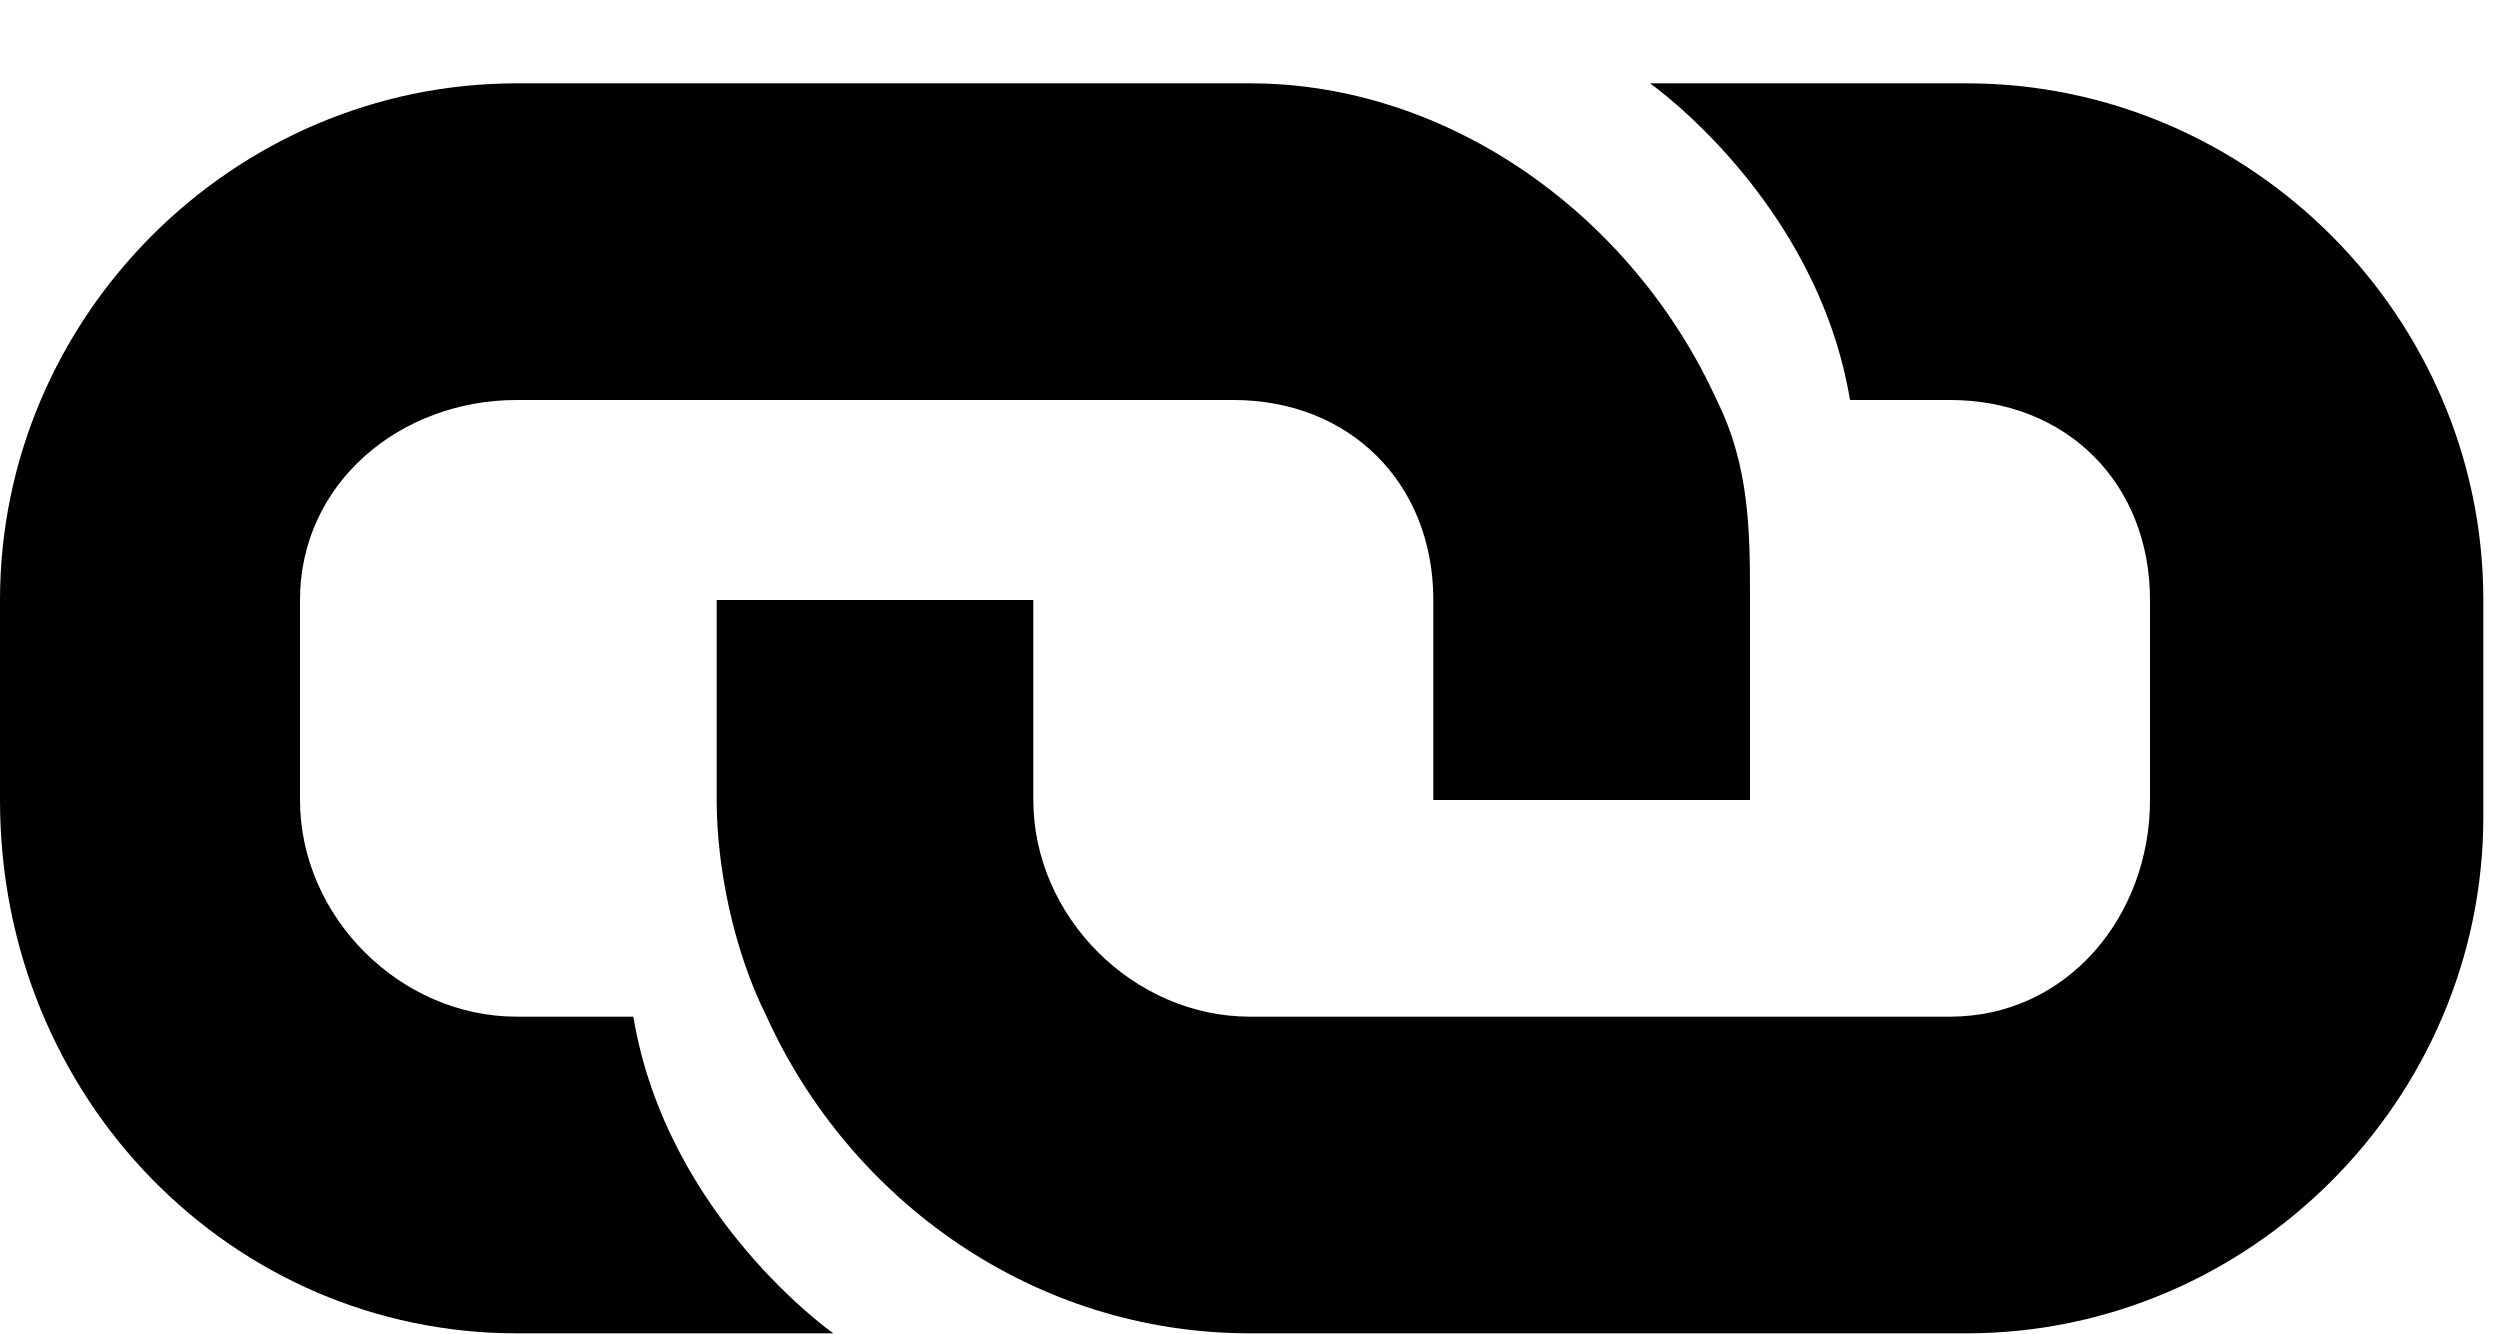
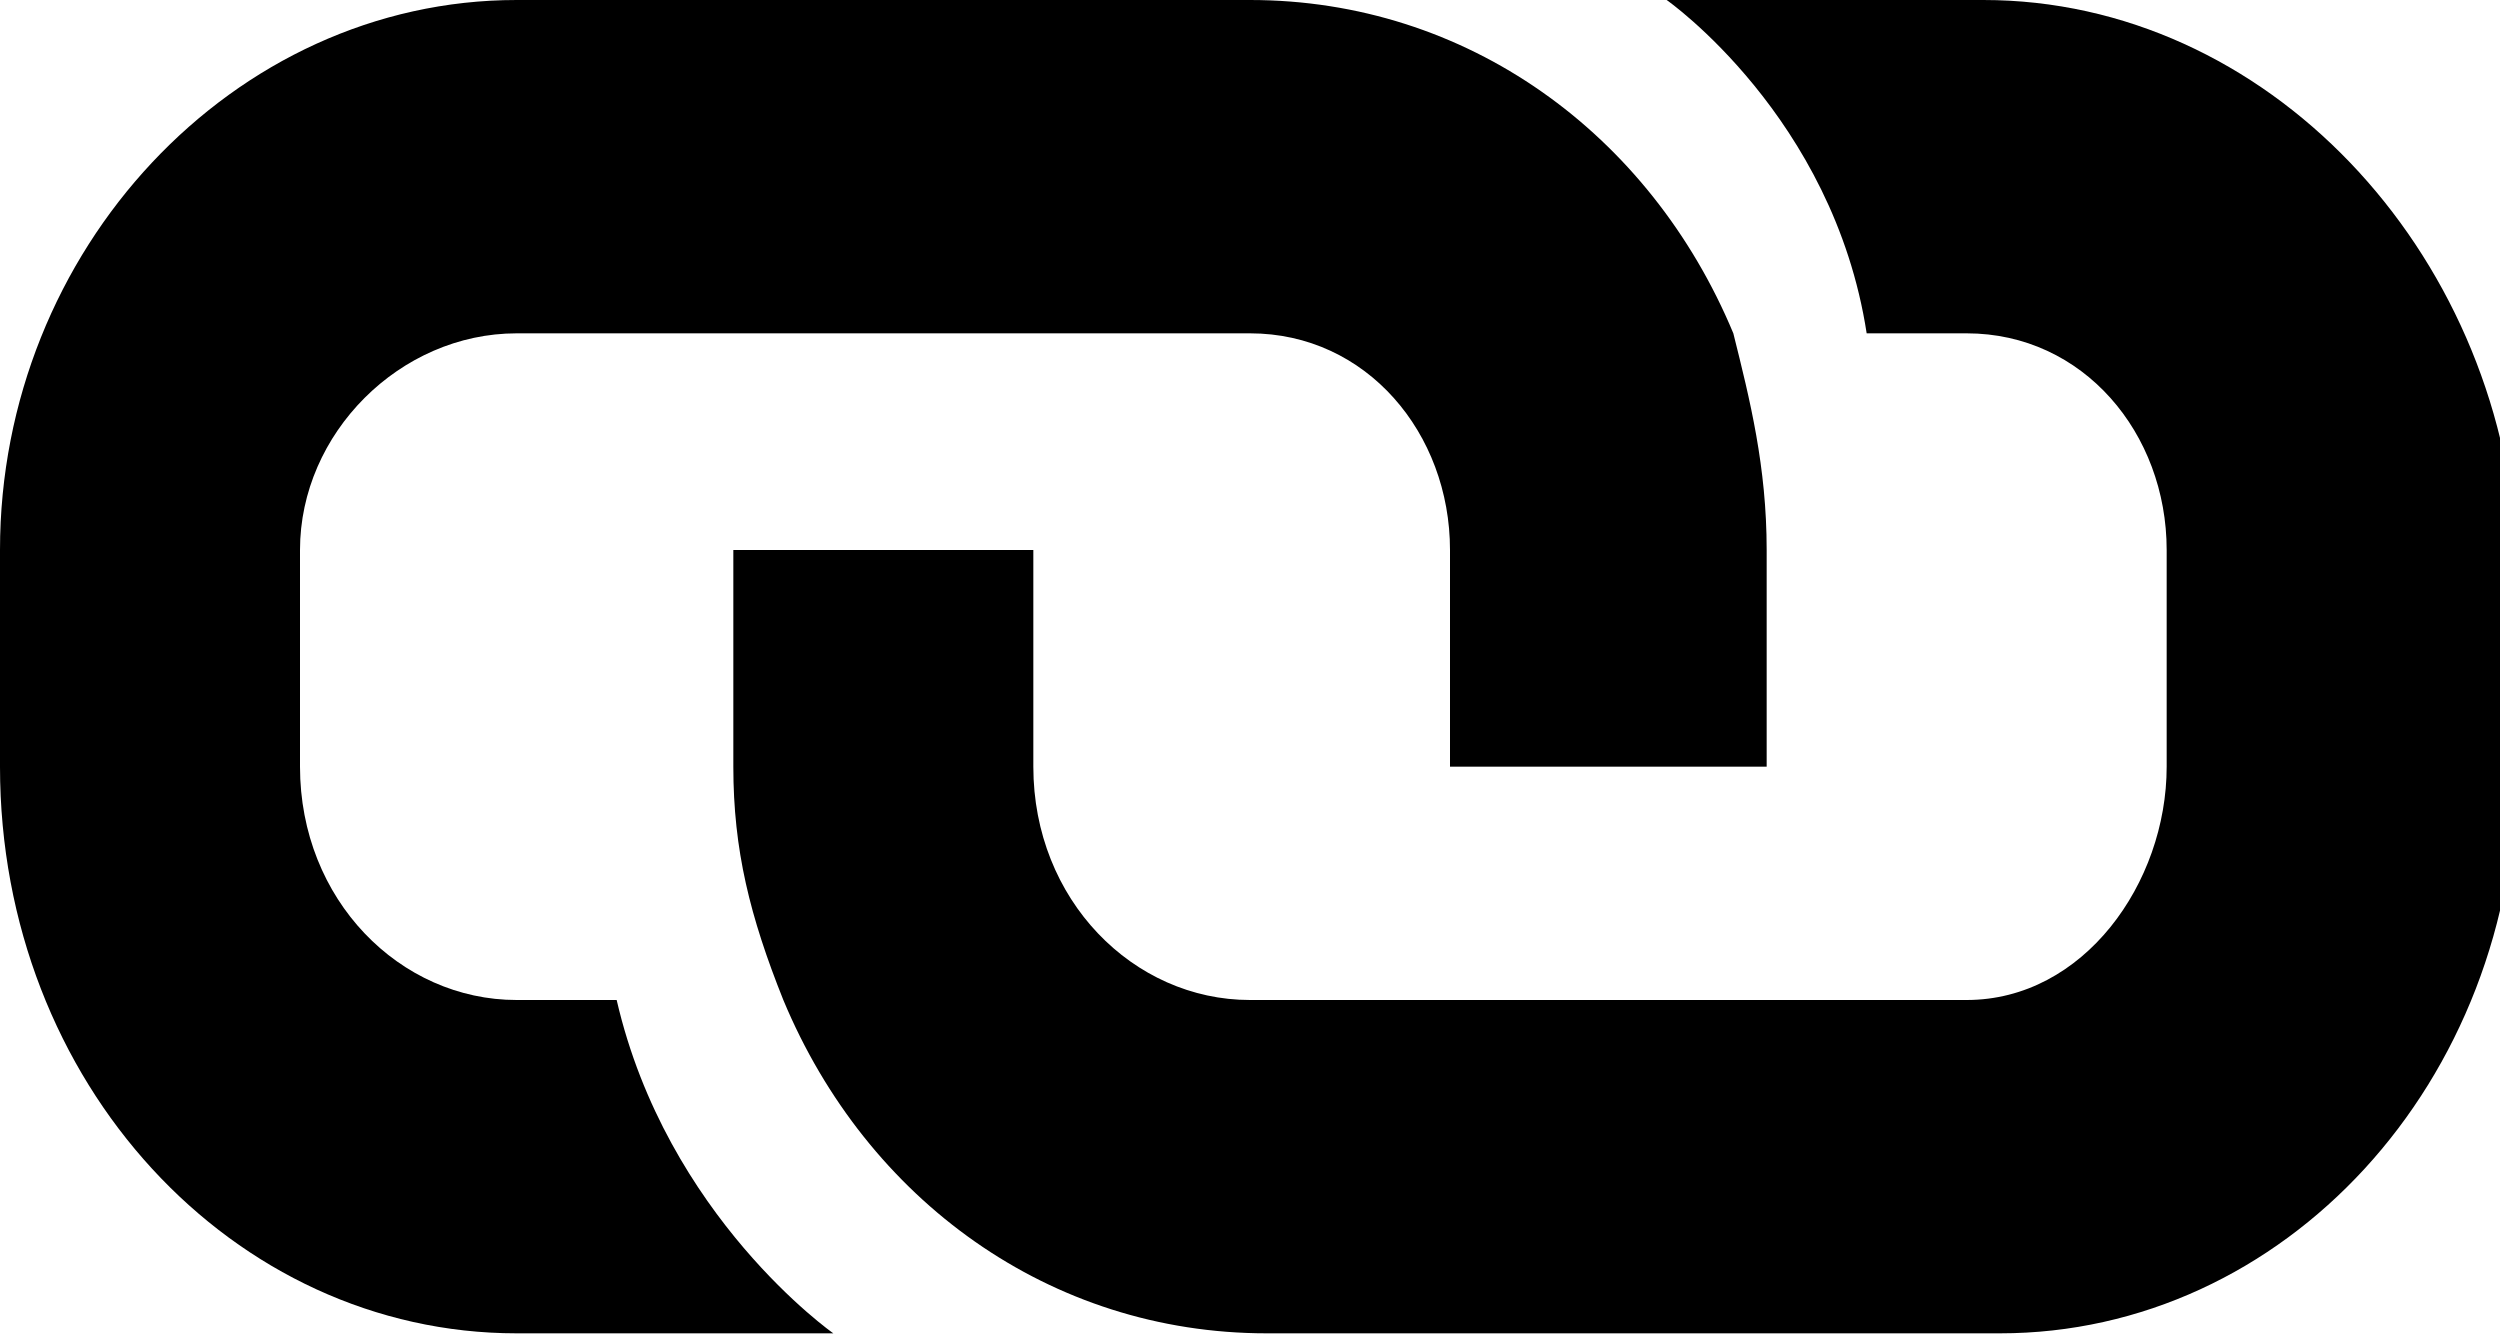
<svg xmlns="http://www.w3.org/2000/svg" version="1.1" id="Calque_1" x="0px" y="0px" viewBox="0 0 15 8" style="enable-background:new 0 0 15 8;" xml:space="preserve">
-   <g id="Symbols">
-     <g id="Project-item" transform="translate(0, -25)">
-       <g id="anchor" transform="translate(0, 25)">
-         <path id="Fill-1" d="M11.8,0.5H9.9c0,0,1,0.7,1.2,1.9h0.6h0c0.7,0,1.2,0.5,1.2,1.2v1.2c0,0.7-0.5,1.3-1.2,1.3H7.5     c-0.7,0-1.3-0.6-1.3-1.3V3.6H4.3v1.2c0,0.4,0.1,0.9,0.3,1.3C5.1,7.2,6.2,8,7.5,8h4.3c1.7,0,3.1-1.4,3.1-3.1V3.6     C14.9,1.9,13.5,0.5,11.8,0.5" />
-         <path id="Fill-3" class="st0" d="M10.3,2.4C9.8,1.3,8.7,0.5,7.5,0.5H3.1C1.4,0.5,0,1.9,0,3.6v1.2C0,6.6,1.4,8,3.1,8H5     c0,0-1-0.7-1.2-1.9H3.1c-0.7,0-1.3-0.6-1.3-1.3V3.6c0-0.7,0.6-1.2,1.3-1.2h4.3h0c0.7,0,1.2,0.5,1.2,1.2v1.2v0h1.9v0V3.6     C10.5,3.2,10.5,2.8,10.3,2.4" />
-       </g>
-     </g>
+   <g id="anchor" transform="translate(0, 25)">
+     <path id="Fill-1" d="M11.9-25H10c0,0,1,0.7,1.2,2h0.6h0c0.7,0,1.2,0.6,1.2,1.3v1.3c0,0.7-0.5,1.4-1.2,1.4H7.5   c-0.7,0-1.3-0.6-1.3-1.4v-1.3H4.4v1.3c0,0.5,0.1,0.9,0.3,1.4c0.5,1.2,1.6,2,2.9,2h4.4c1.7,0,3.1-1.5,3.1-3.4v-1.3   C15-23.5,13.6-25,11.9-25" />
+     <path id="Fill-3" d="M10.4-23c-0.5-1.2-1.6-2-2.9-2H3.1C1.4-25,0-23.5,0-21.7v1.3C0-18.5,1.4-17,3.1-17H5   c0,0-1-0.7-1.3-2H3.1c-0.7,0-1.3-0.6-1.3-1.4v-1.3c0-0.7,0.6-1.3,1.3-1.3h4.4h0c0.7,0,1.2,0.6,1.2,1.3v1.3v0h1.9v0v-1.3   C10.6-22.2,10.5-22.6,10.4-23" />
  </g>
</svg>
